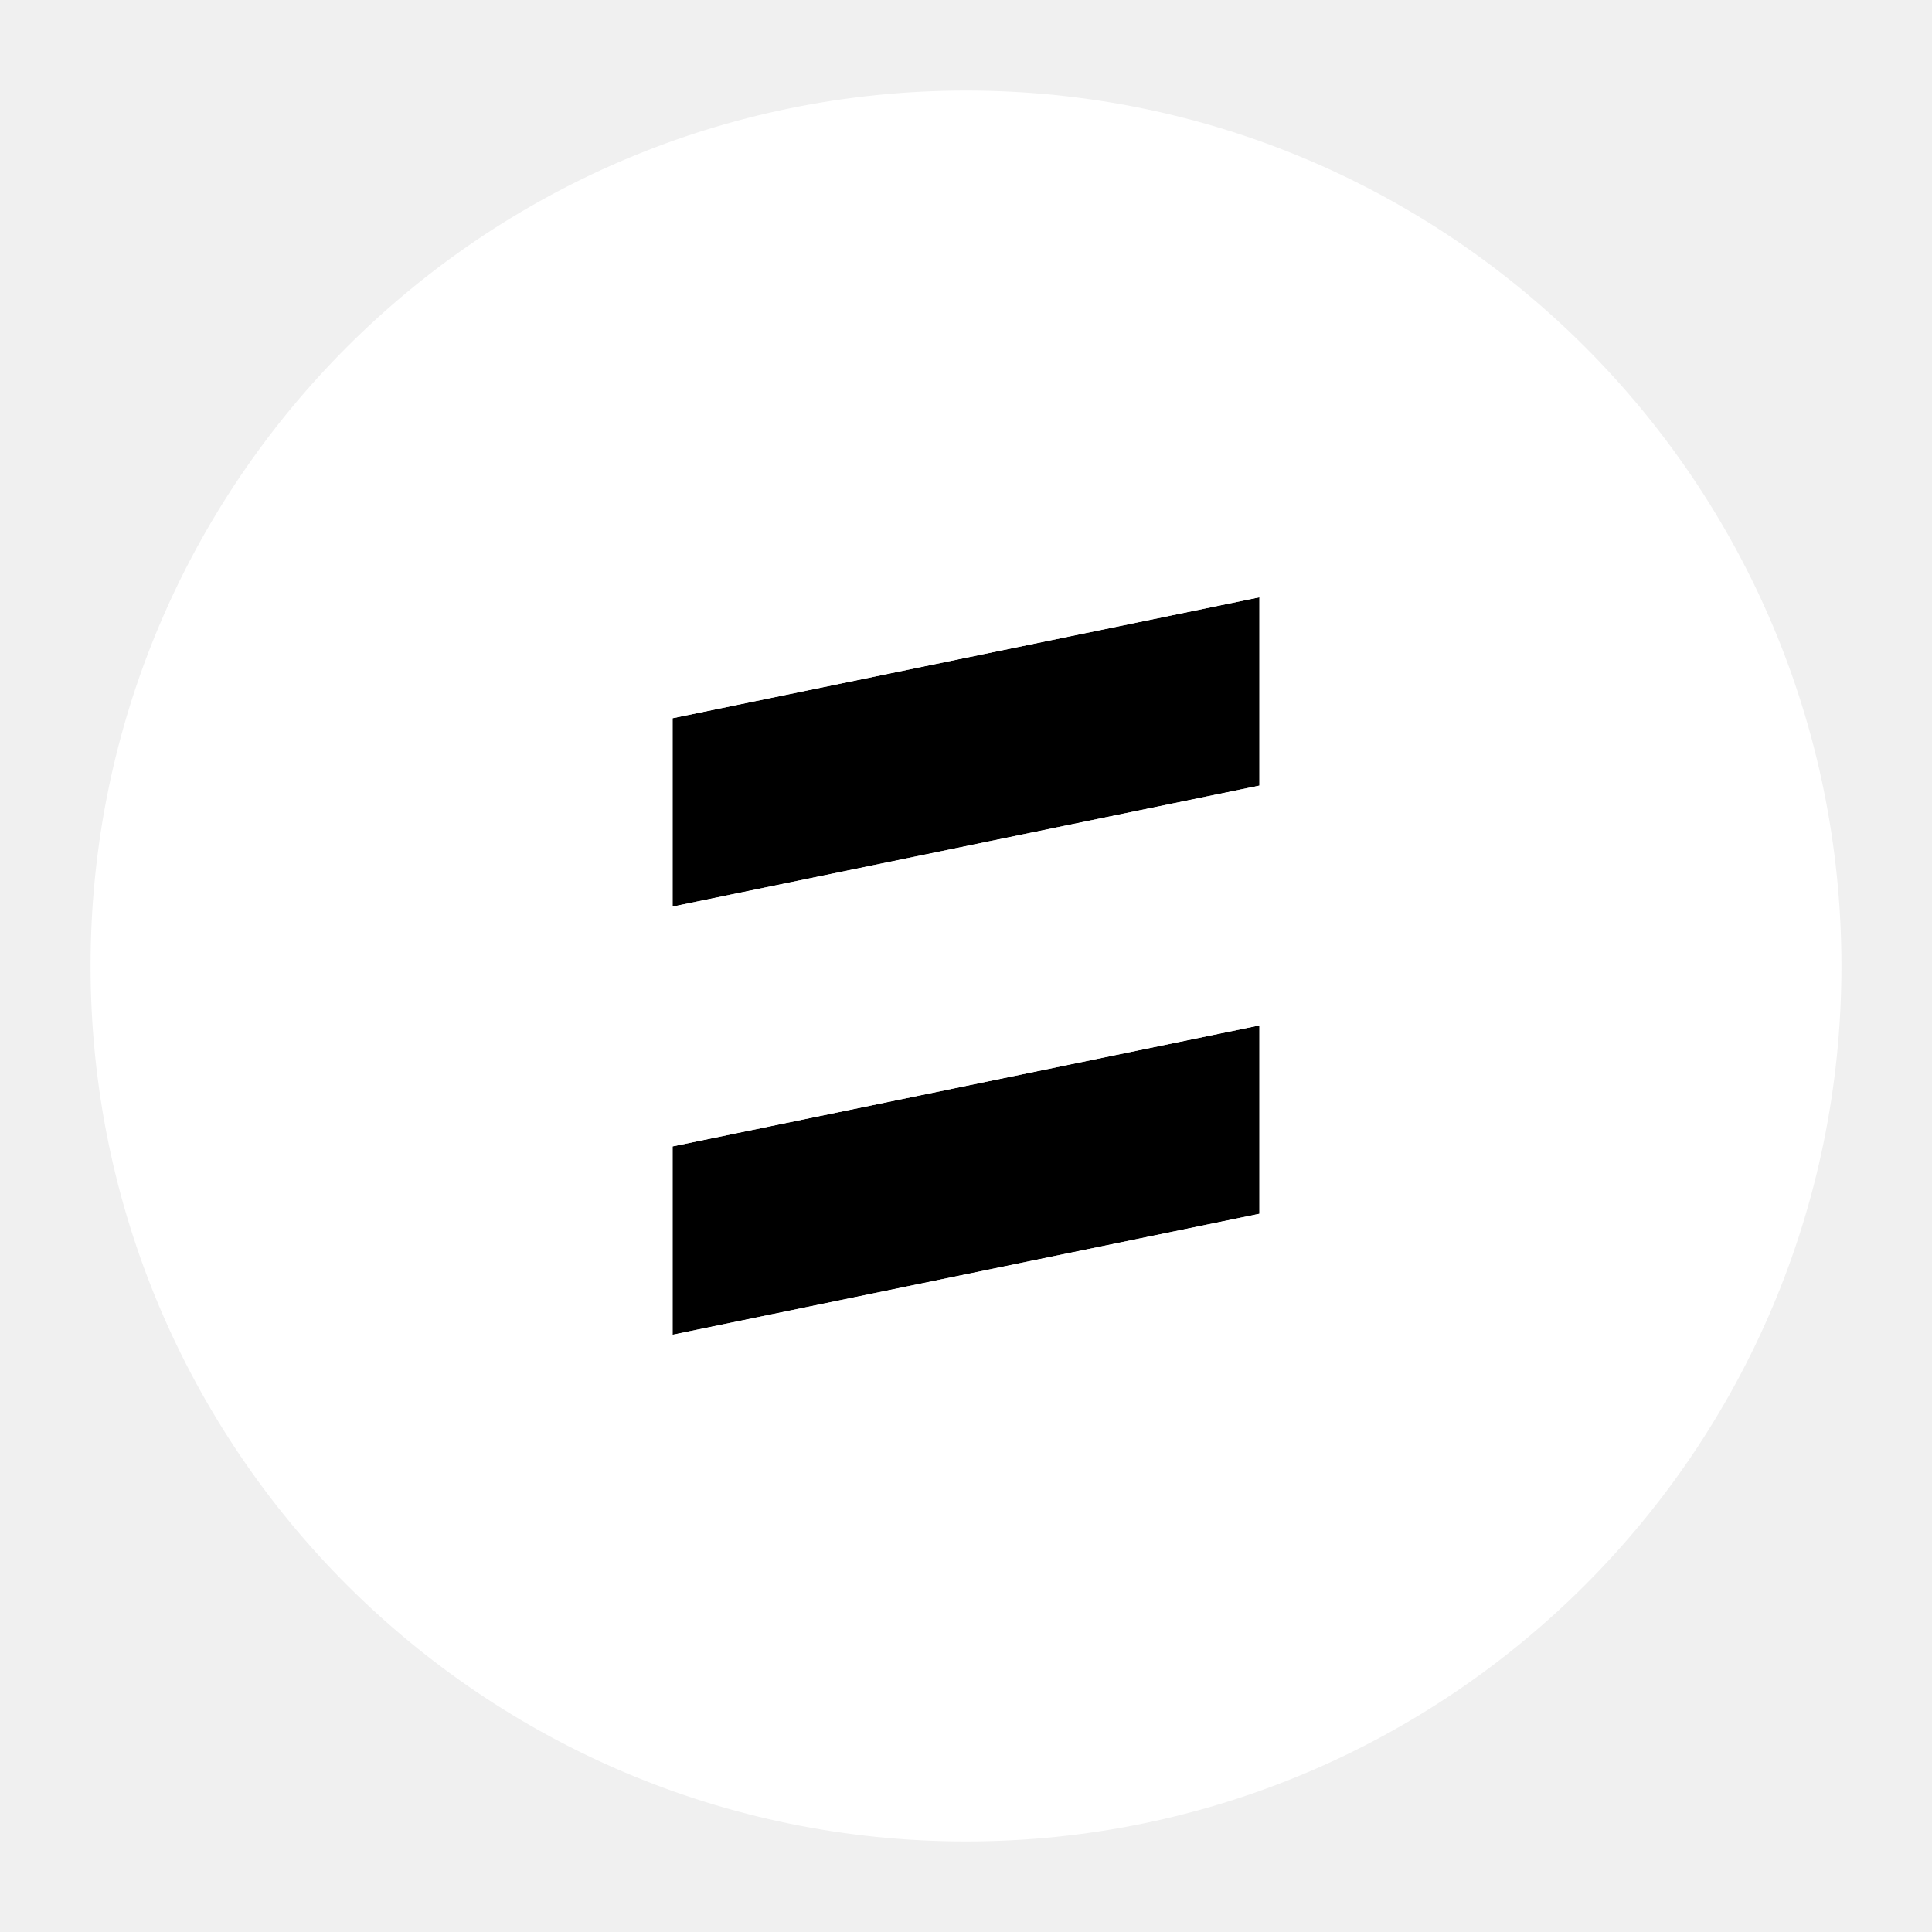
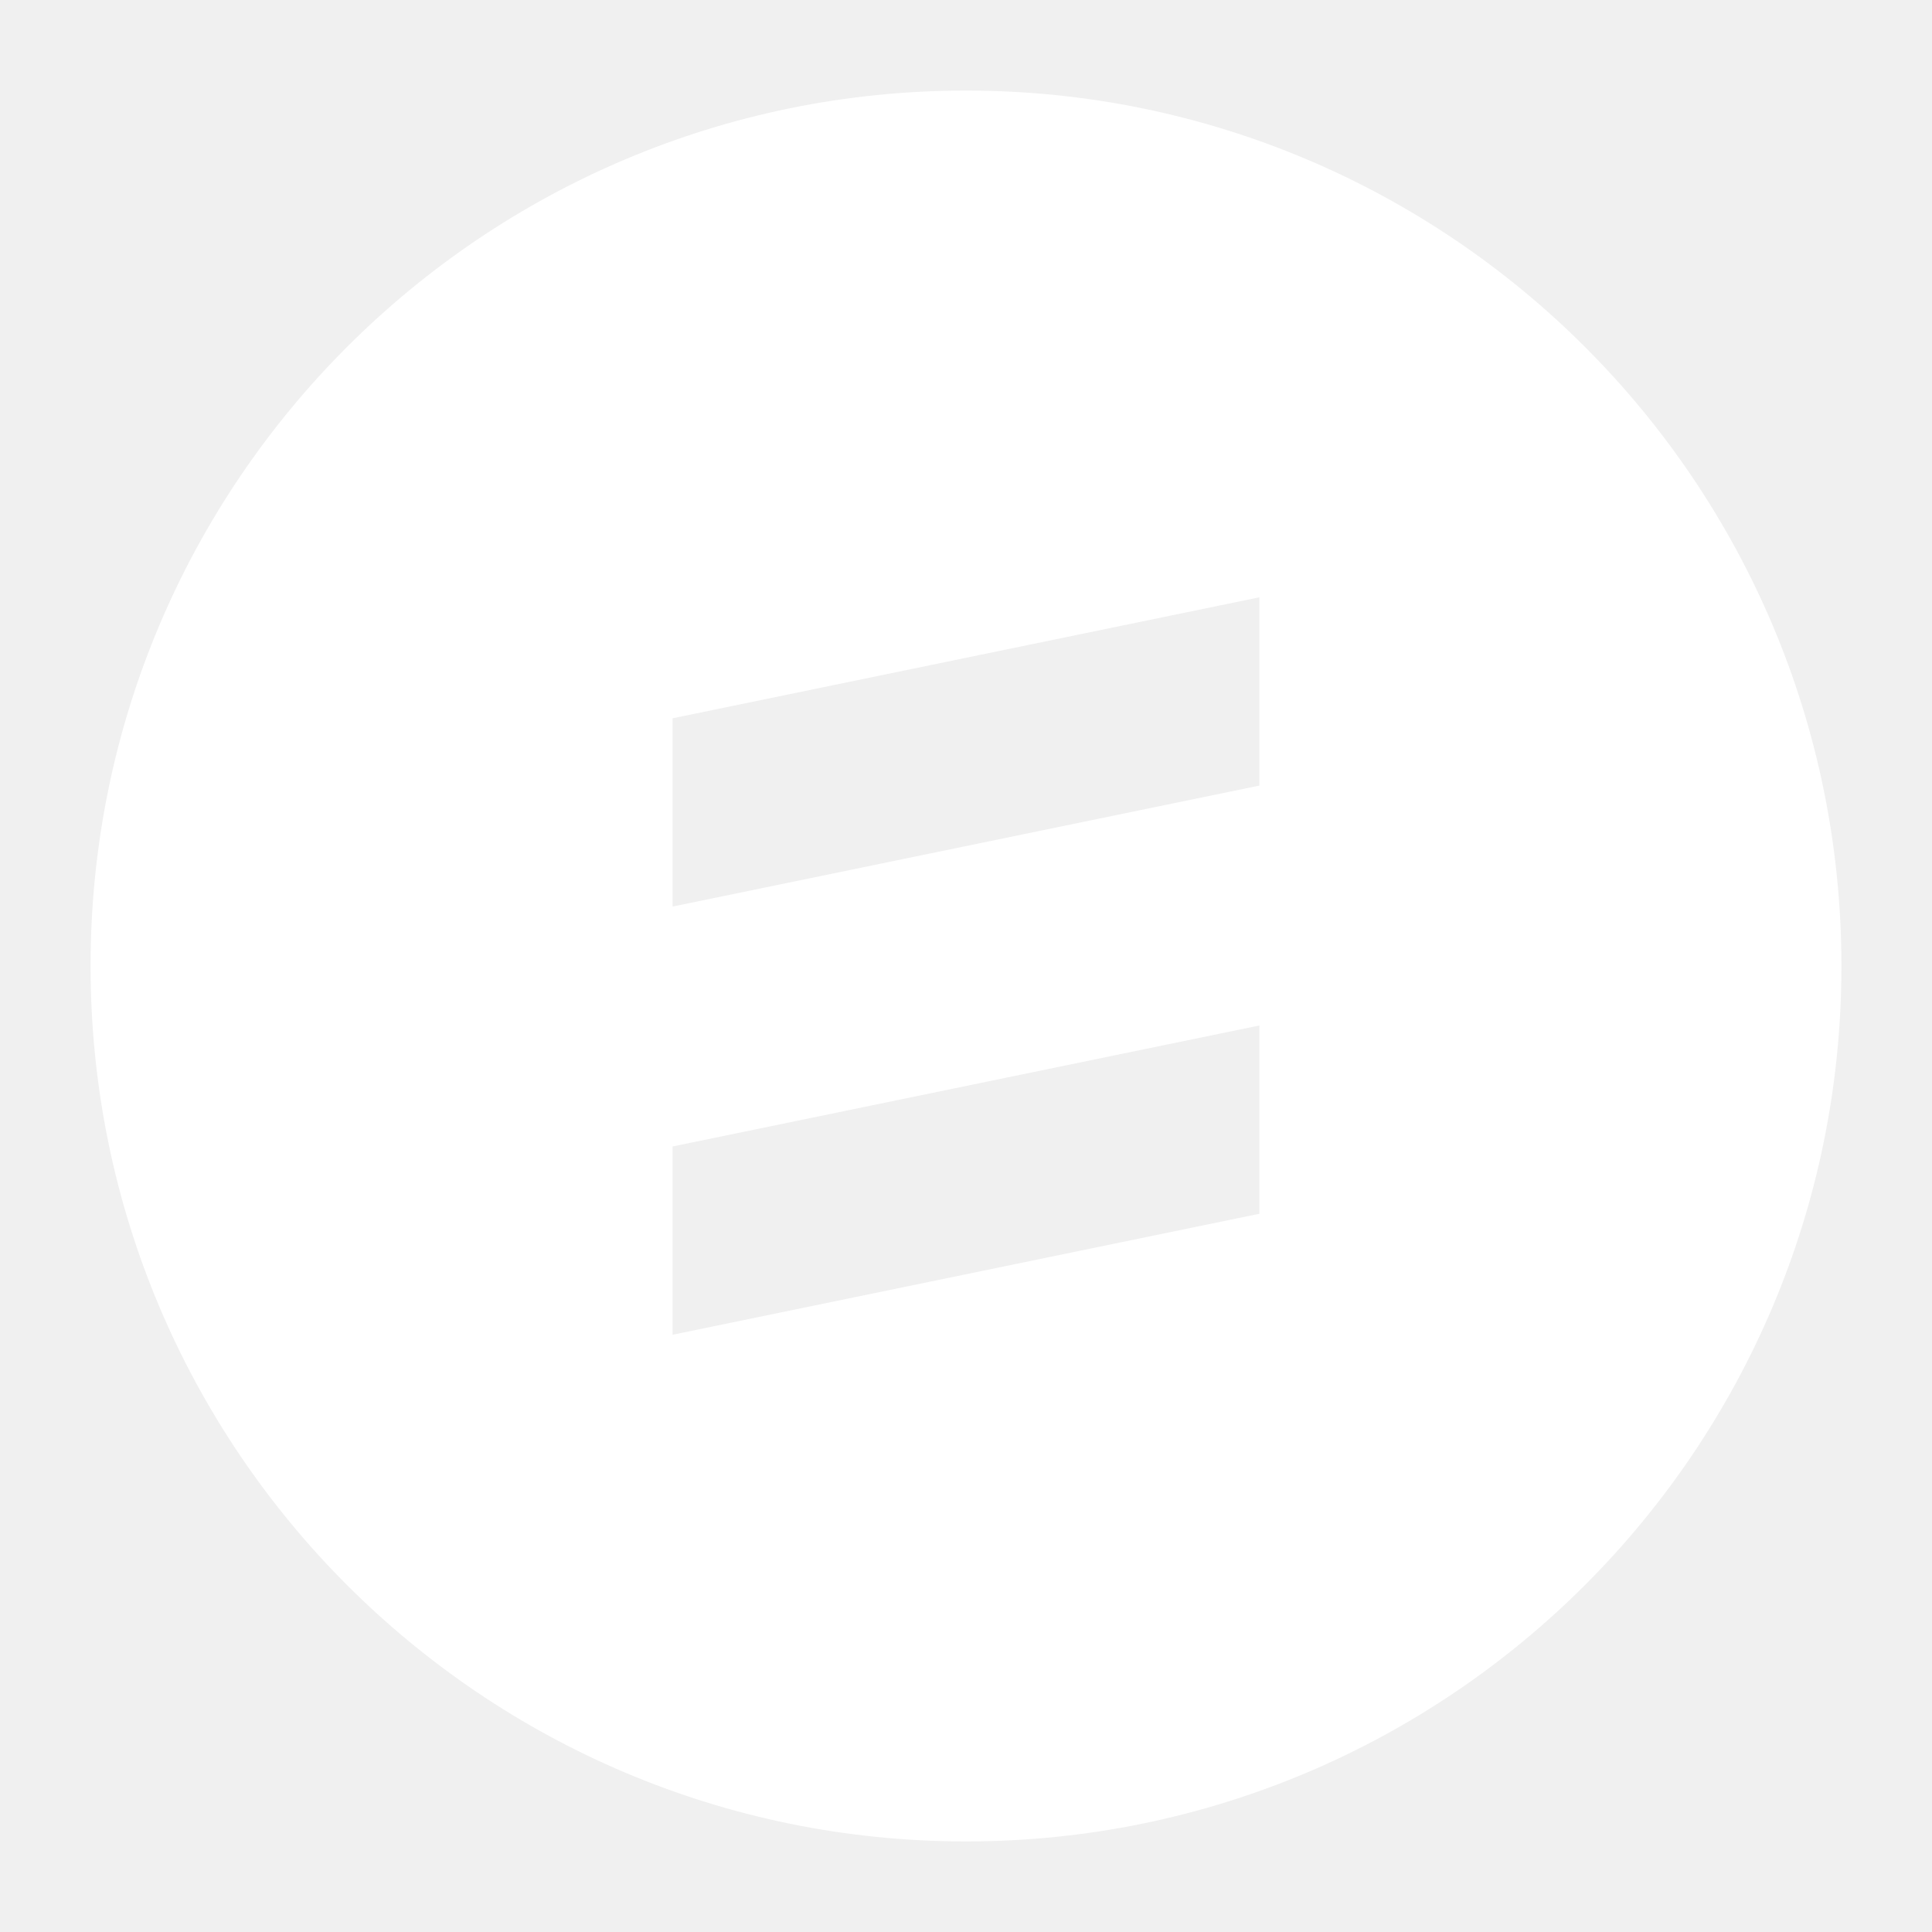
- <svg xmlns="http://www.w3.org/2000/svg" width="32" height="32">
-   <path d="m20.86 16.984-9.72 2.004v3.12l9.72-2.004zM20.86 9.893l-9.72 2.003v3.12l9.72-2.004z" style="fill:#000;fill-opacity:1;stroke-width:.059" />
-   <path d="M16 1.5C7.992 1.5 1.5 7.992 1.5 16S7.992 30.5 16 30.5 30.5 24.008 30.5 16 24.008 1.5 16 1.5m4.86 8.393v3.119l-9.72 2.004v-3.12zm0 7.091v3.12l-9.72 2.003v-3.119z" style="fill:#fff;stroke-width:.059" />
+ <svg xmlns="http://www.w3.org/2000/svg" width="32" height="32" version="1.1">
+   <path d="m16 1.5c-8.008 0-14.5 6.492-14.5 14.5s6.492 14.5 14.5 14.5 14.5-6.492 14.5-14.5-6.492-14.5-14.5-14.5zm4.859 8.393v3.119l-9.719 2.004v-3.119l9.719-2.004zm0 7.092v3.119l-9.719 2.004v-3.119l9.719-2.004z" fill="#fff" stroke-width=".059" />
</svg>
